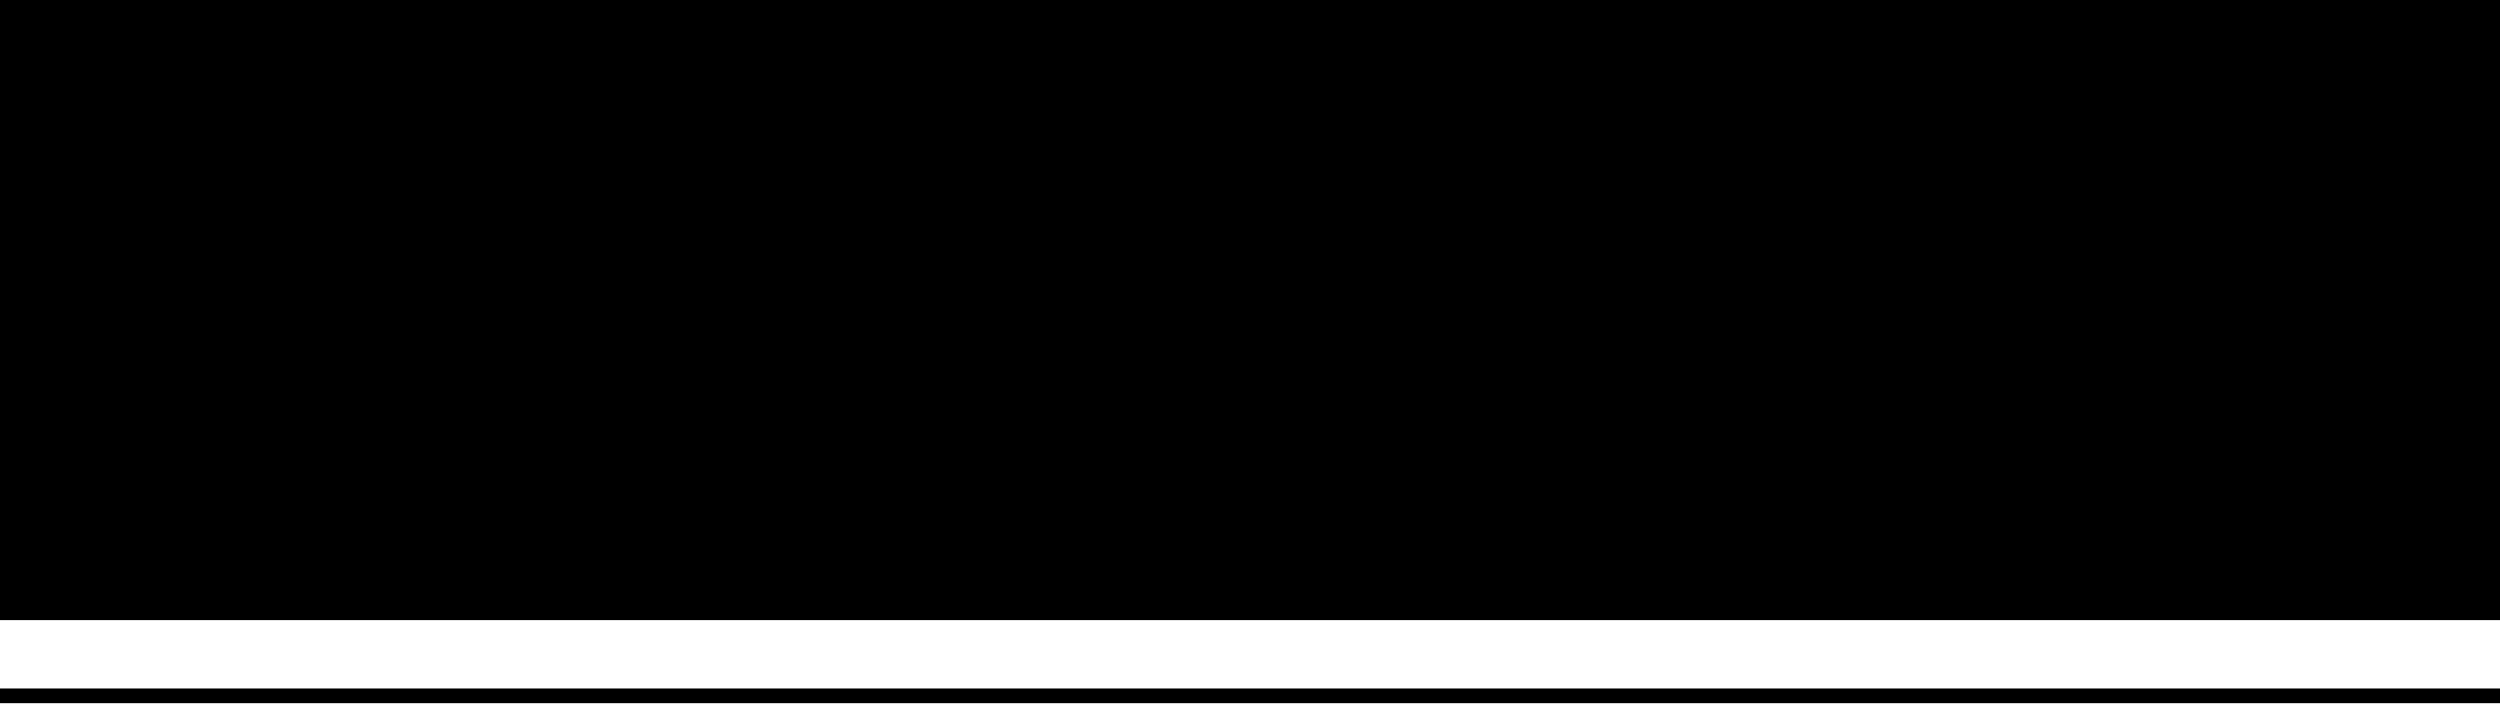
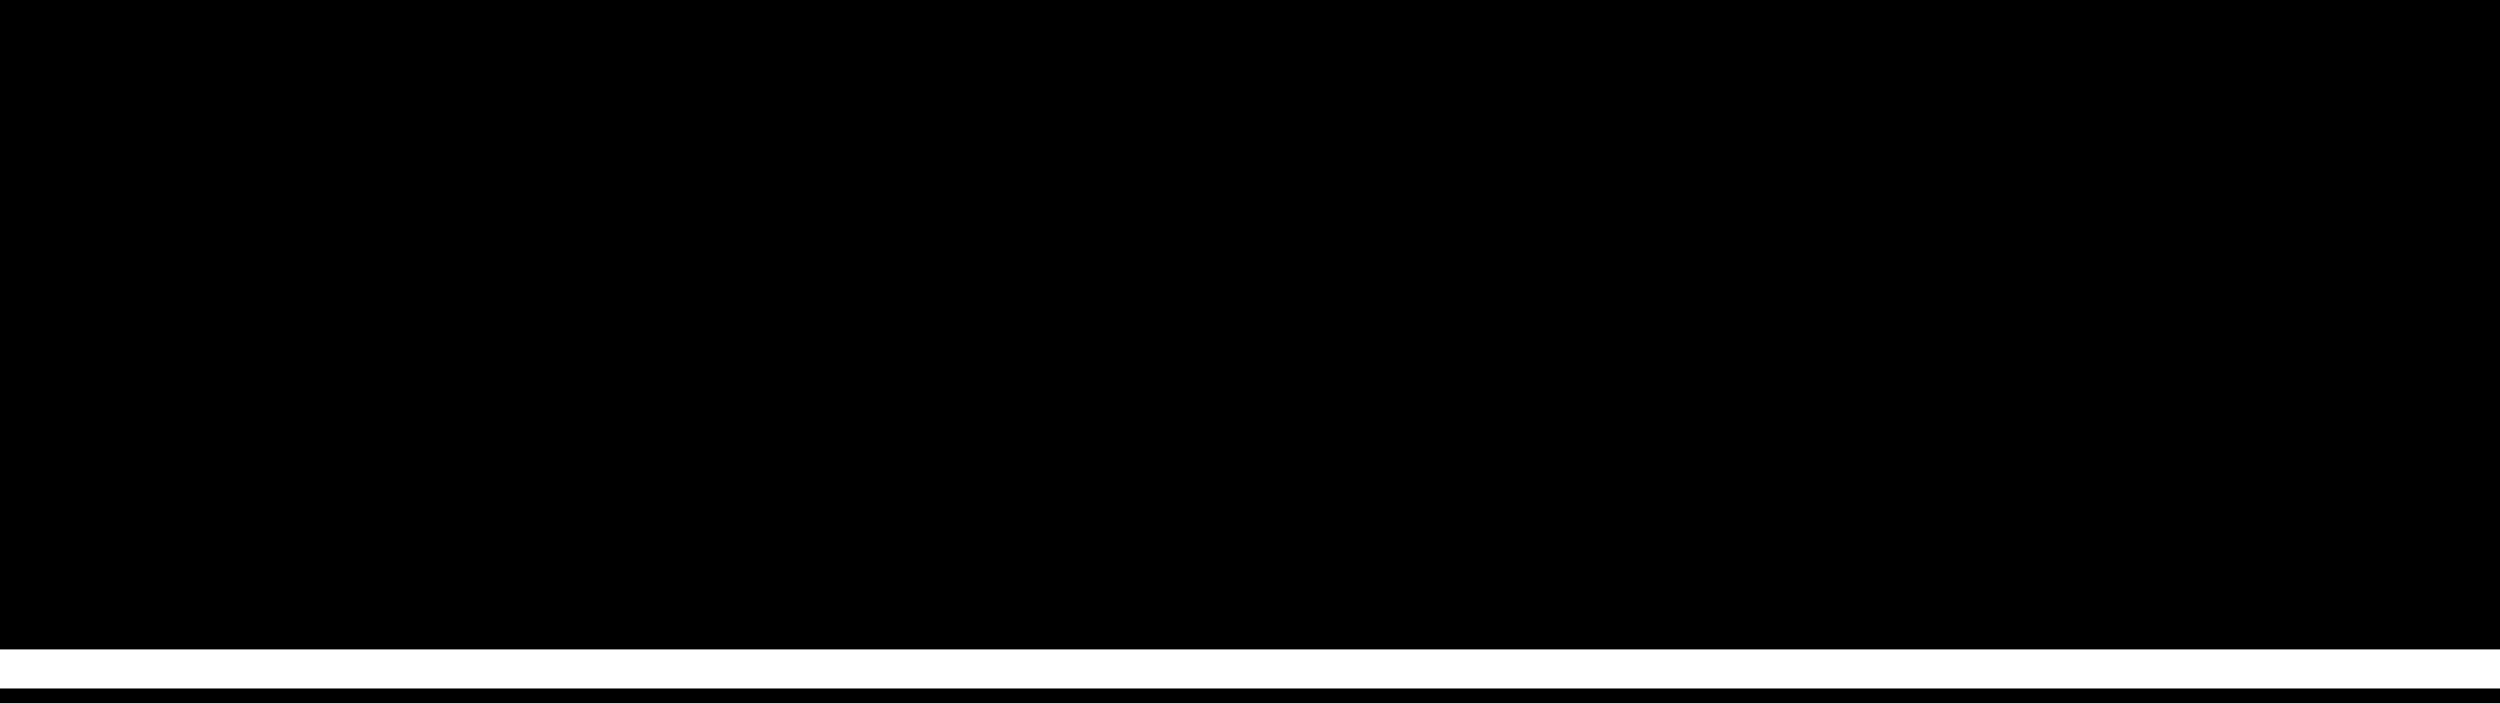
<svg xmlns="http://www.w3.org/2000/svg" width="2560" height="720" viewBox="0 0 2560 720" role="img" aria-label="M01 walk mask">
  <rect width="2560" height="720" fill="#000" />
-   <rect x="0" y="635" width="2560" height="70" fill="#fff" />
+   <rect x="0" y="665" width="2560" height="40" fill="#fff" />
</svg>
